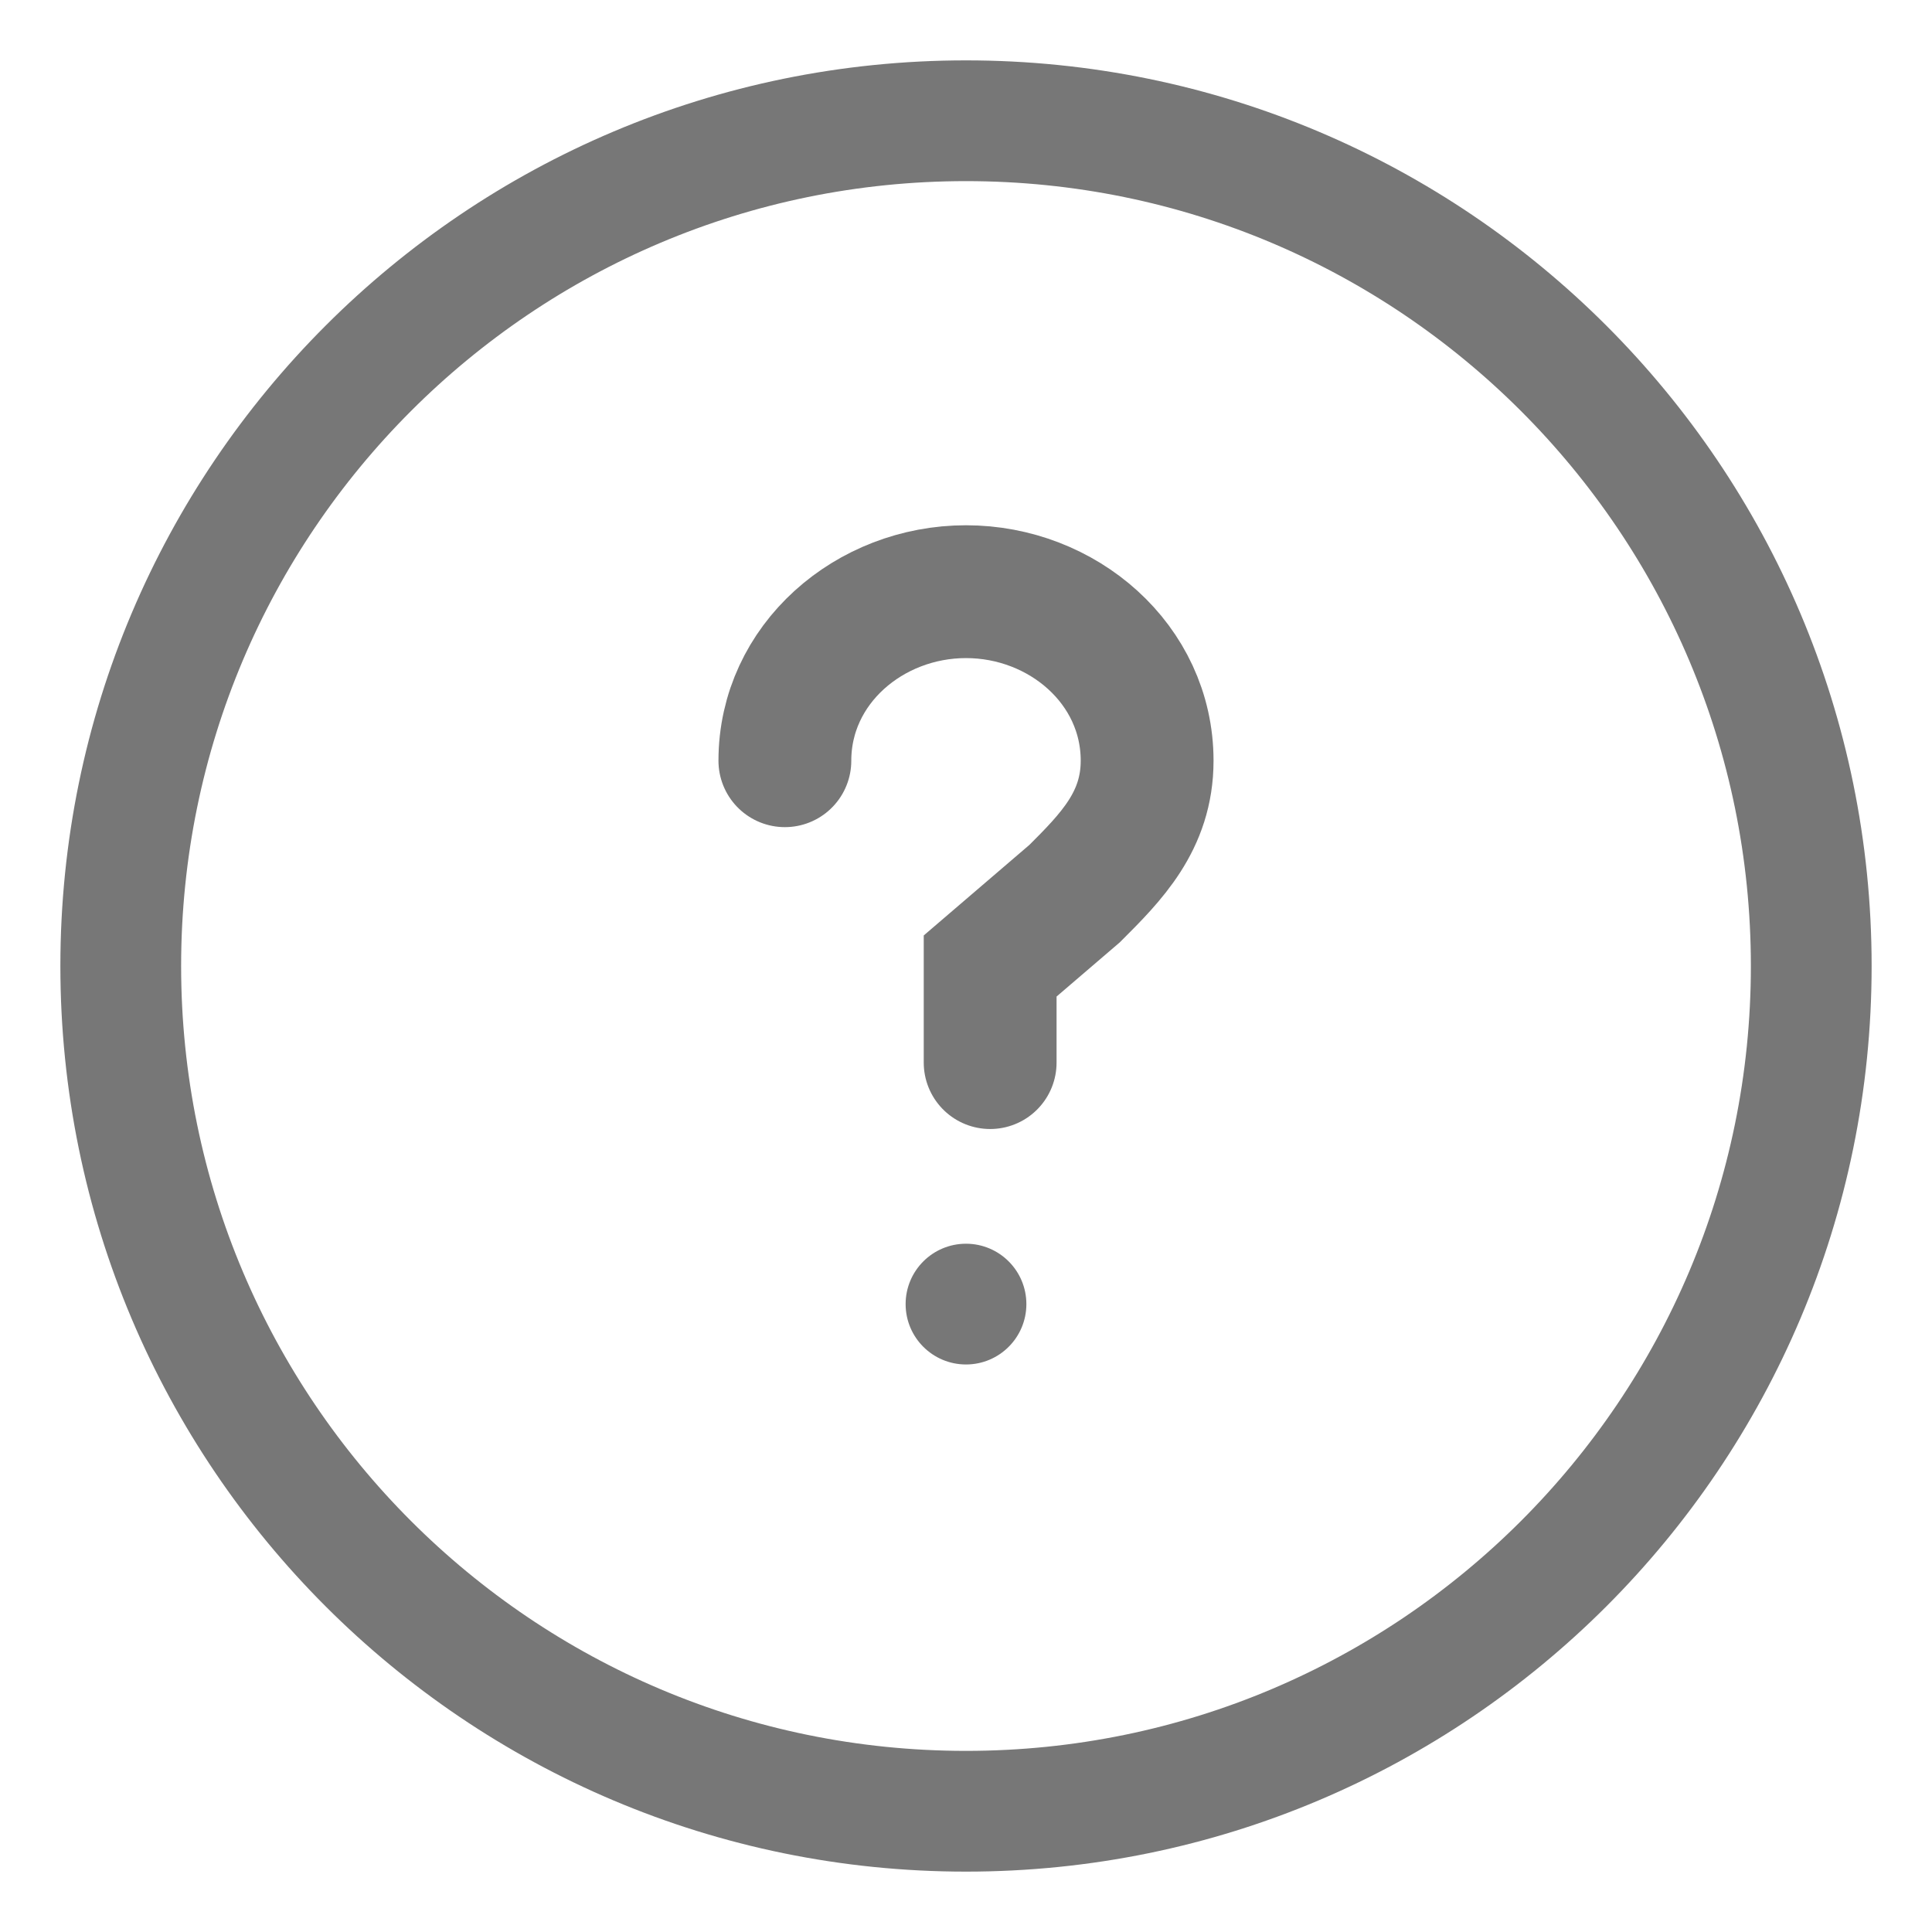
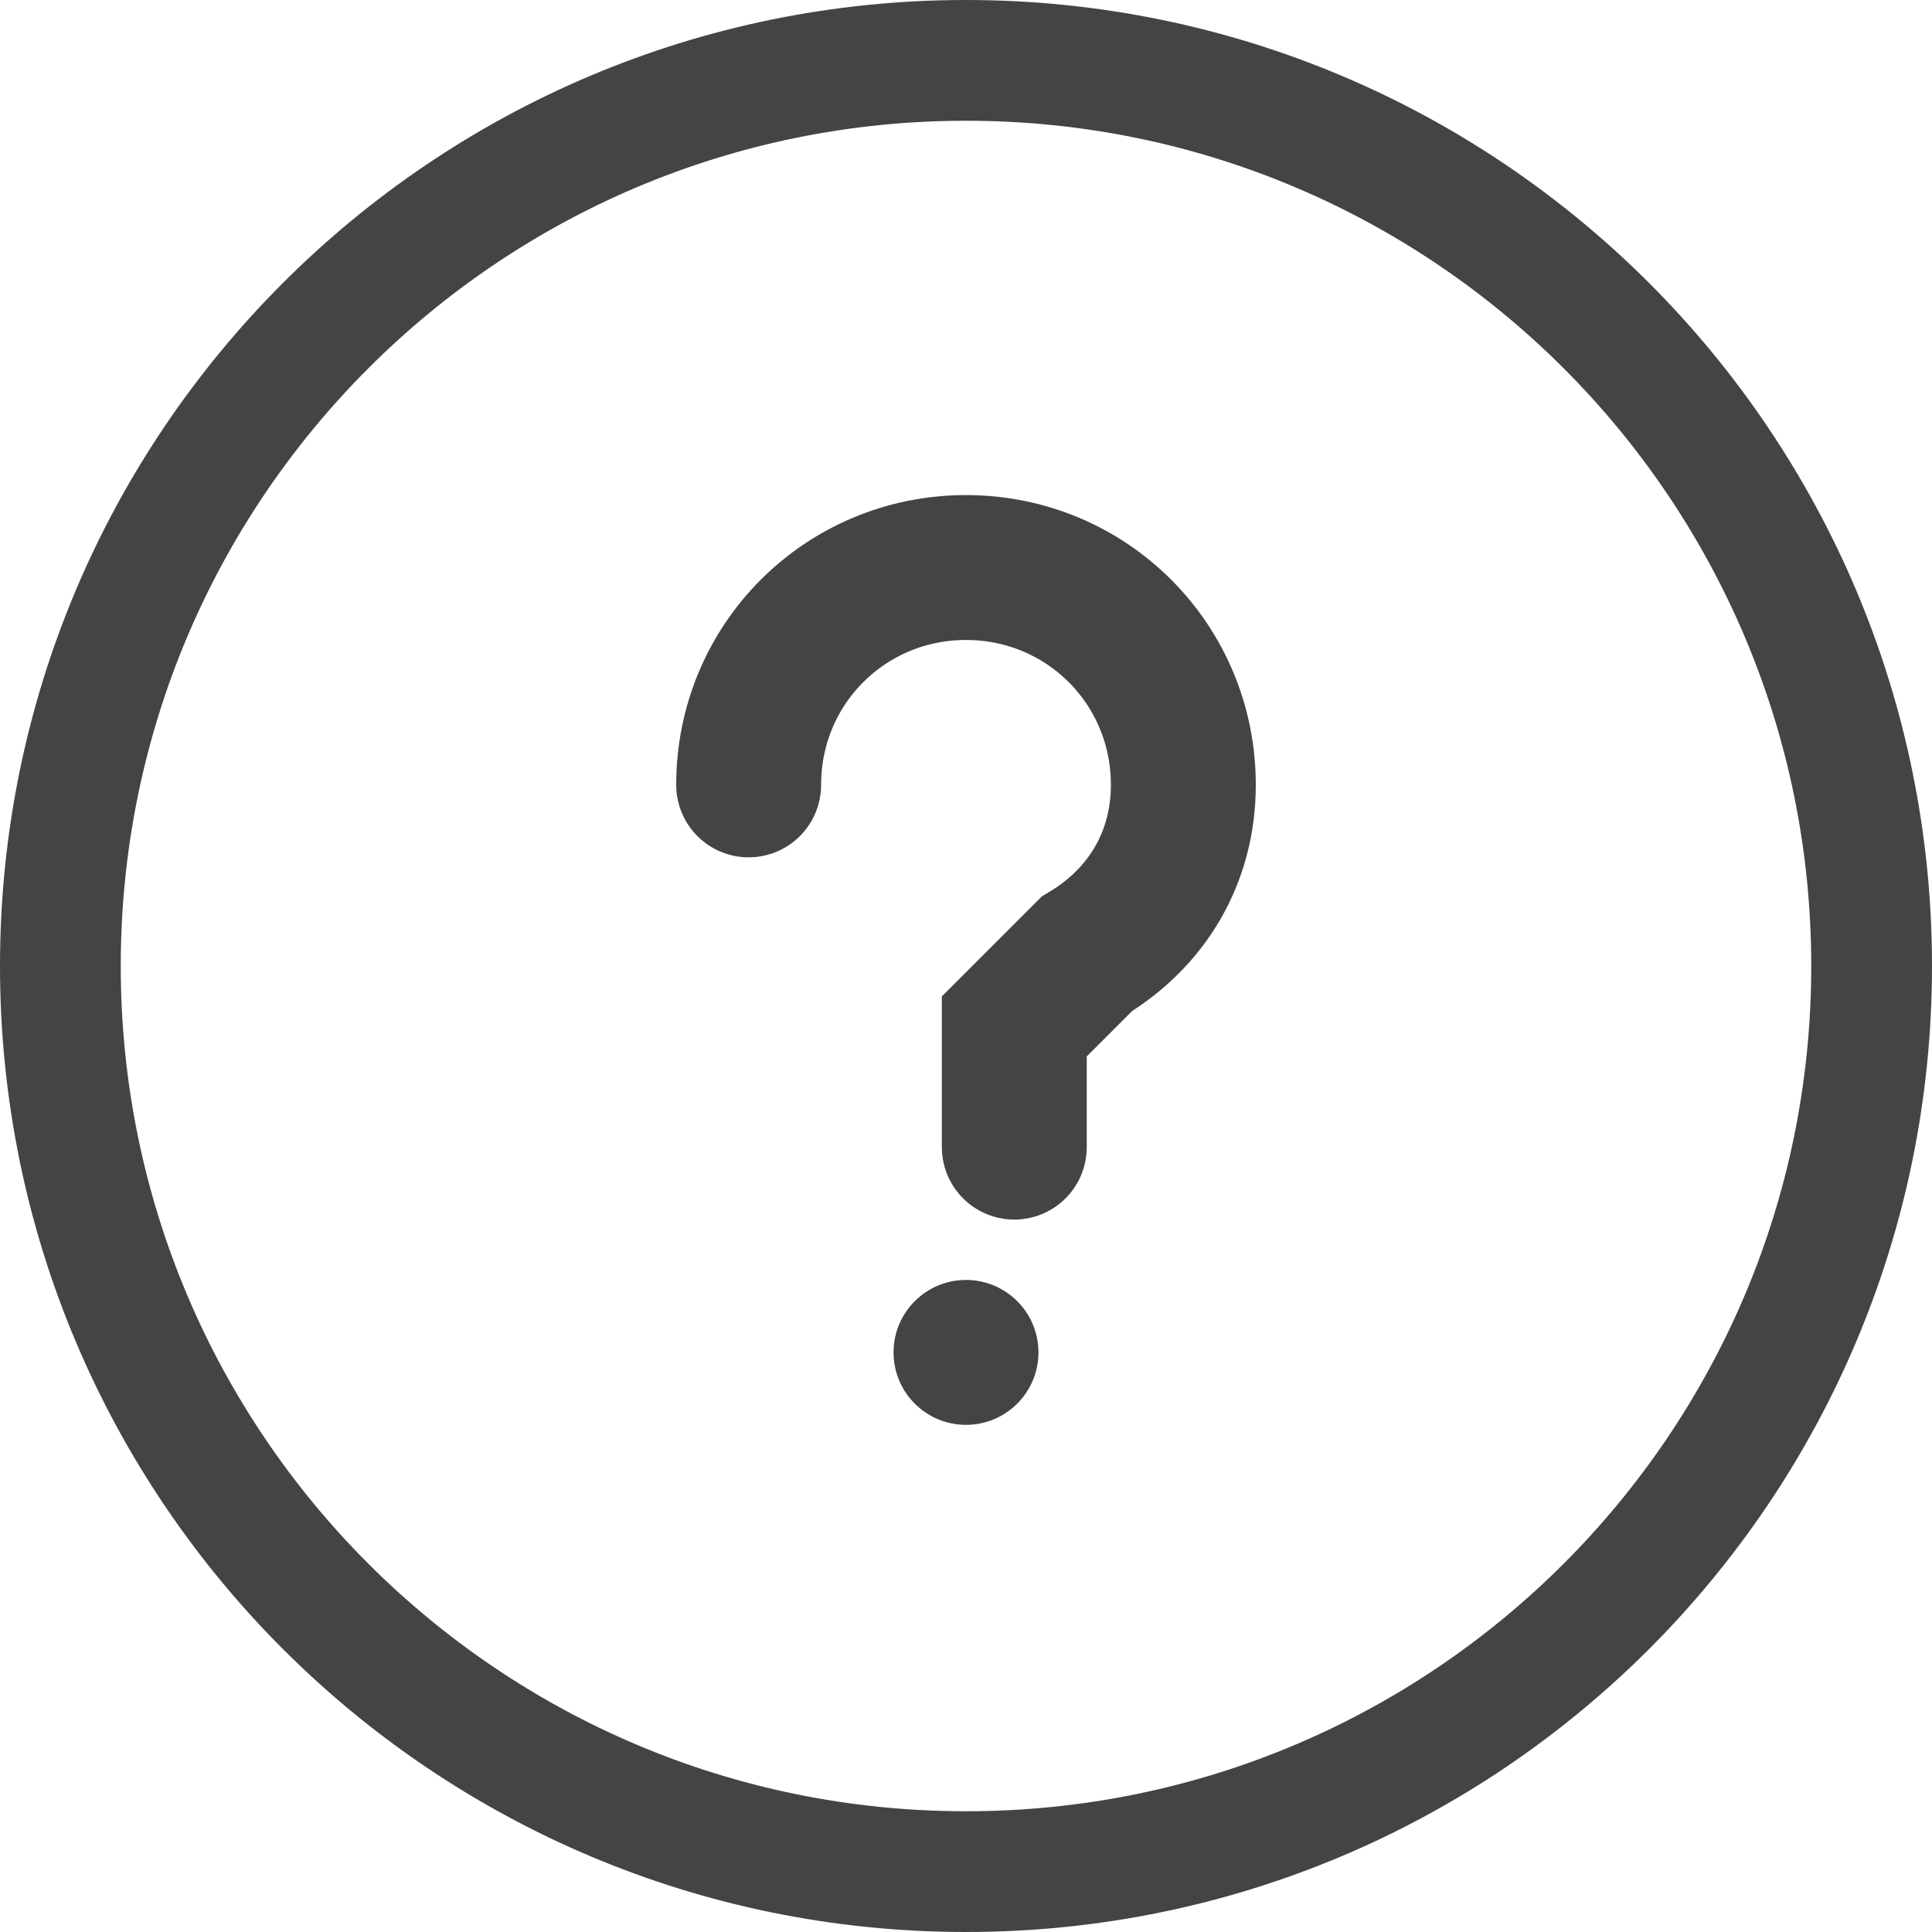
- <svg xmlns="http://www.w3.org/2000/svg" width="16" height="16" viewBox="0 0 16 16" fill="#555">
-   <circle cx="8" cy="8" r="7" fill="none" stroke="#777" stroke-width="1" />
-   <path d="M6.5 6.3c0-0.8 0.7-1.4 1.5-1.4s1.5 0.6 1.5 1.4c0 0.5-0.3 0.8-0.6 1.1L8.2 8v0.8" fill="none" stroke="#777" stroke-width="1.1" stroke-linecap="round" />
-   <circle cx="8" cy="10.8" r="0.5" fill="#777" />
+ <svg xmlns="http://www.w3.org/2000/svg" width="16" height="16" viewBox="0 0 16 16">
+   <circle cx="8" cy="8" r="7.5" fill="none" stroke="#444" stroke-width="1" />
+   <path d="M6.2 6.5c0-1 0.8-1.8 1.8-1.8s1.8 0.8 1.8 1.8c0 0.6-0.3 1.1-0.8 1.4L8.4 8.5v1" fill="none" stroke="#444" stroke-width="1.2" stroke-linecap="round" />
+   <circle cx="8" cy="11.2" r="0.6" fill="#444" />
</svg>
